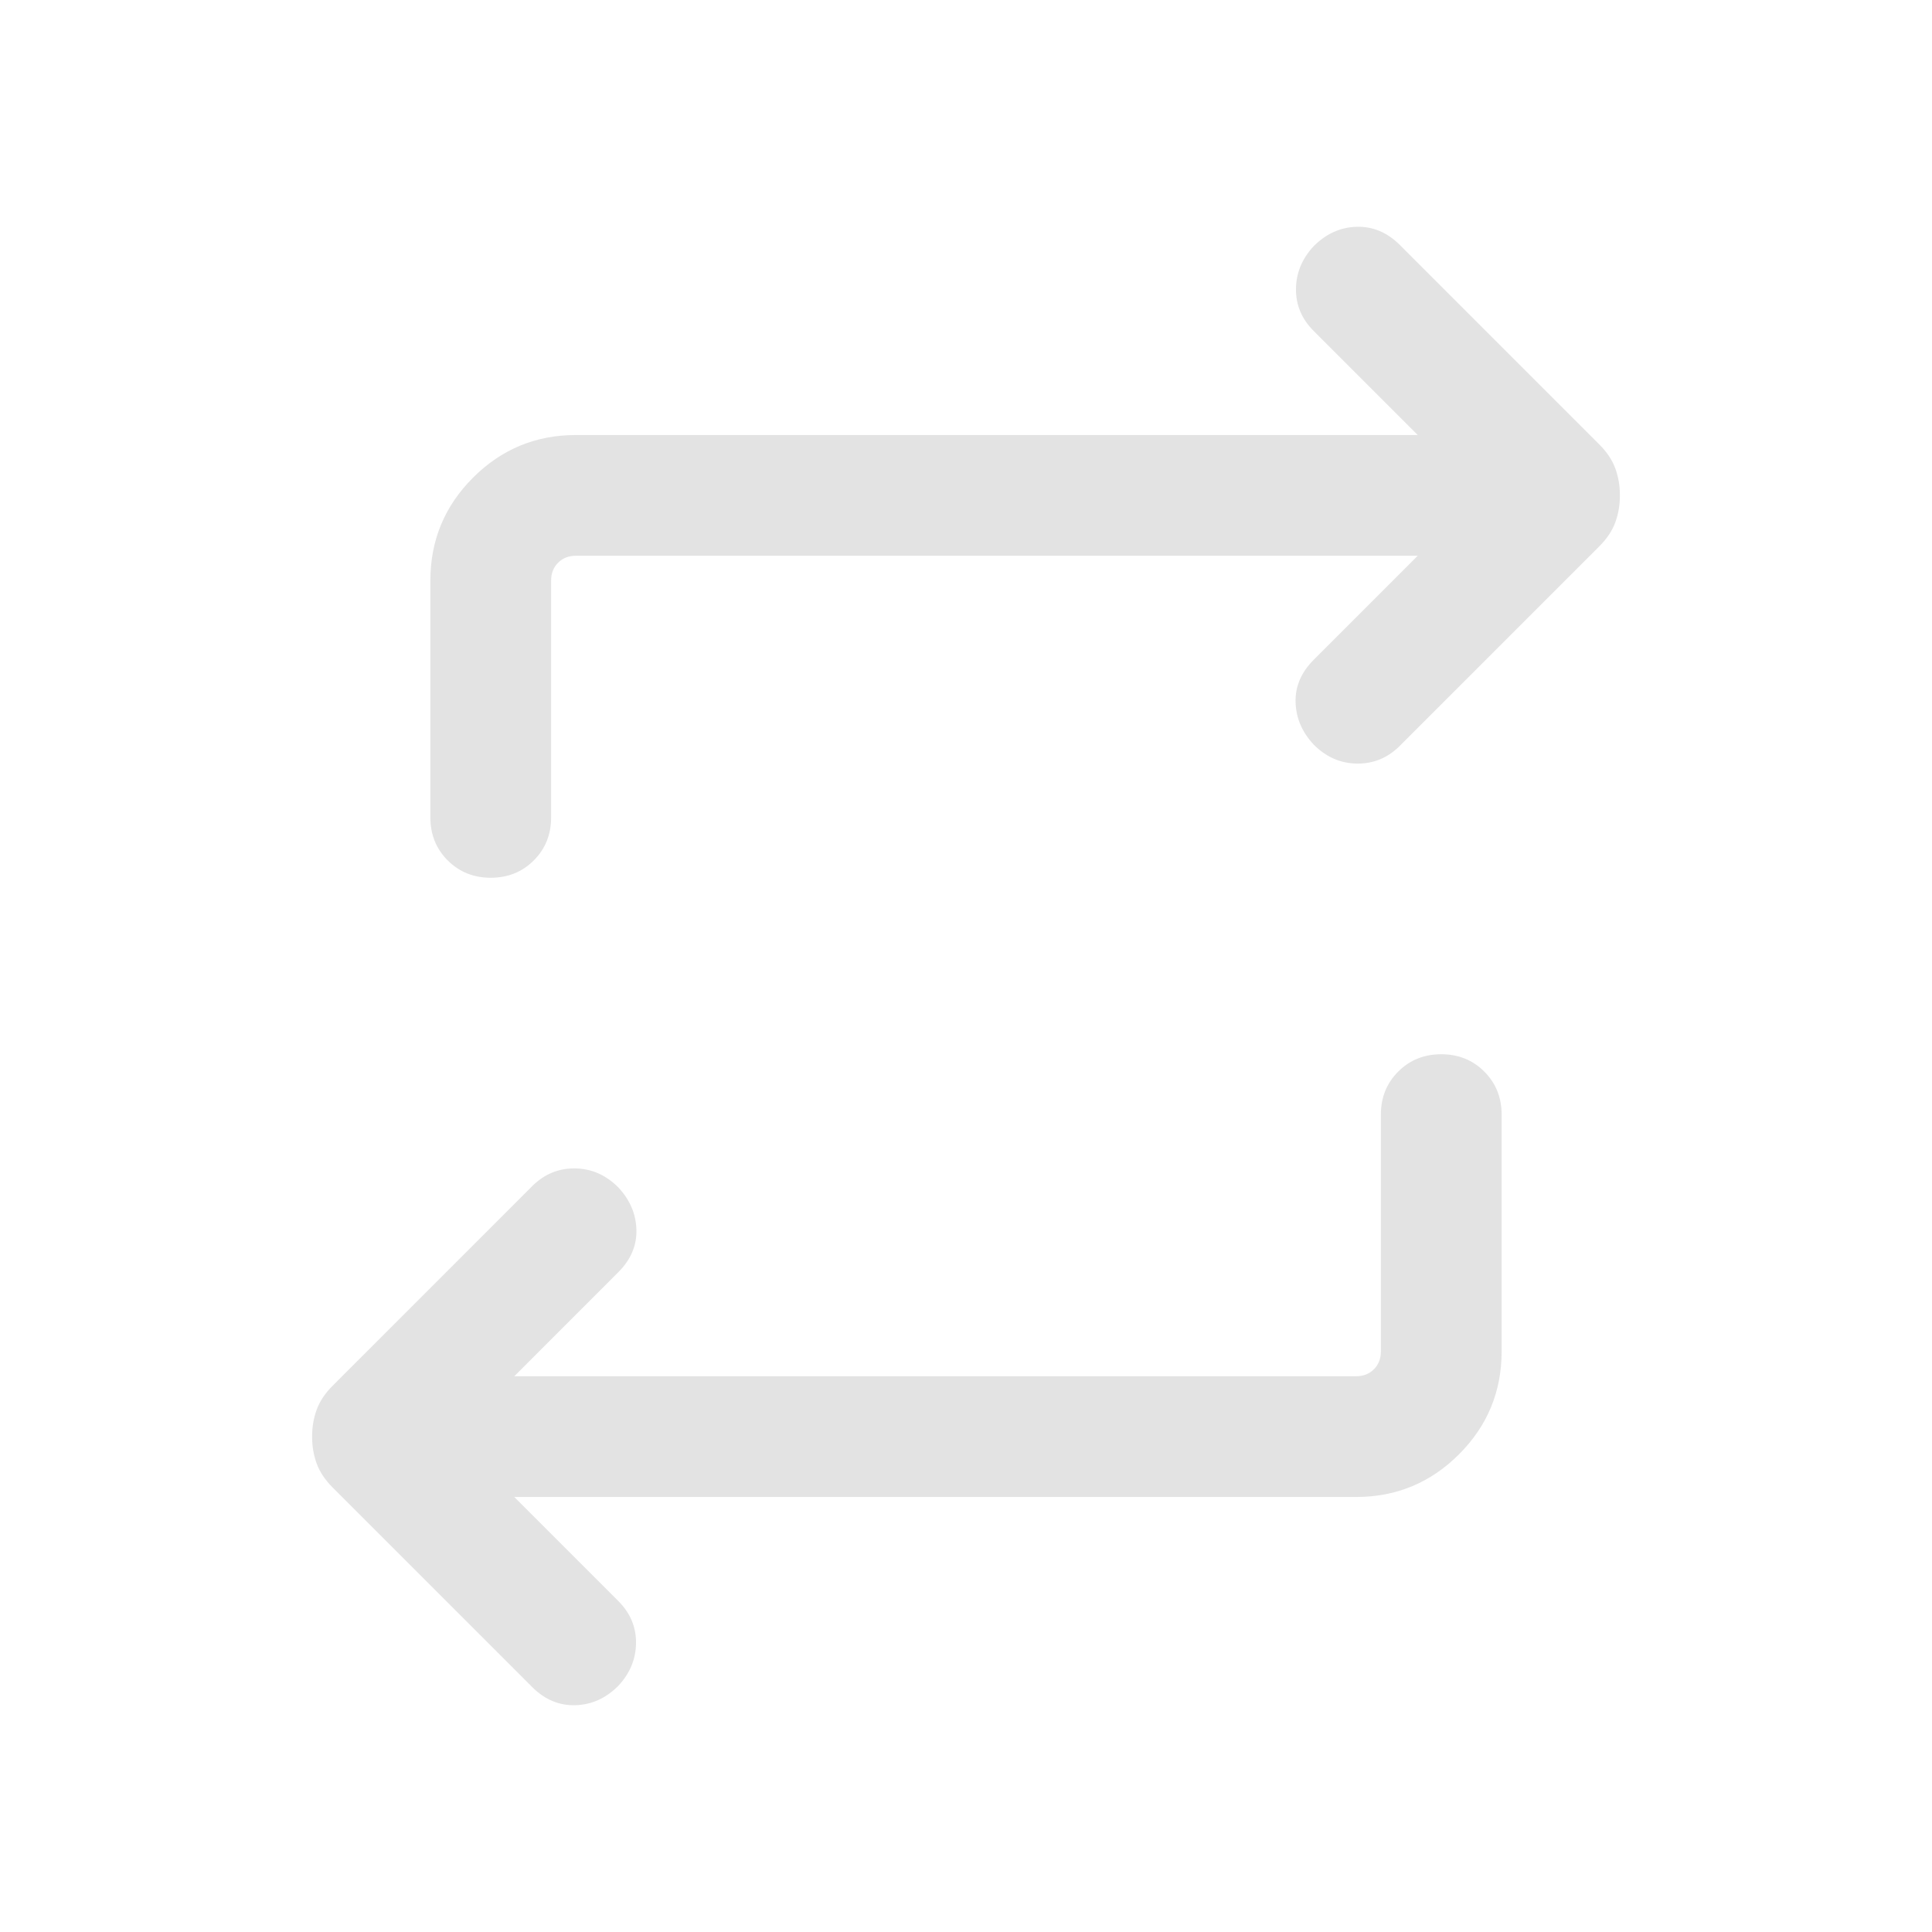
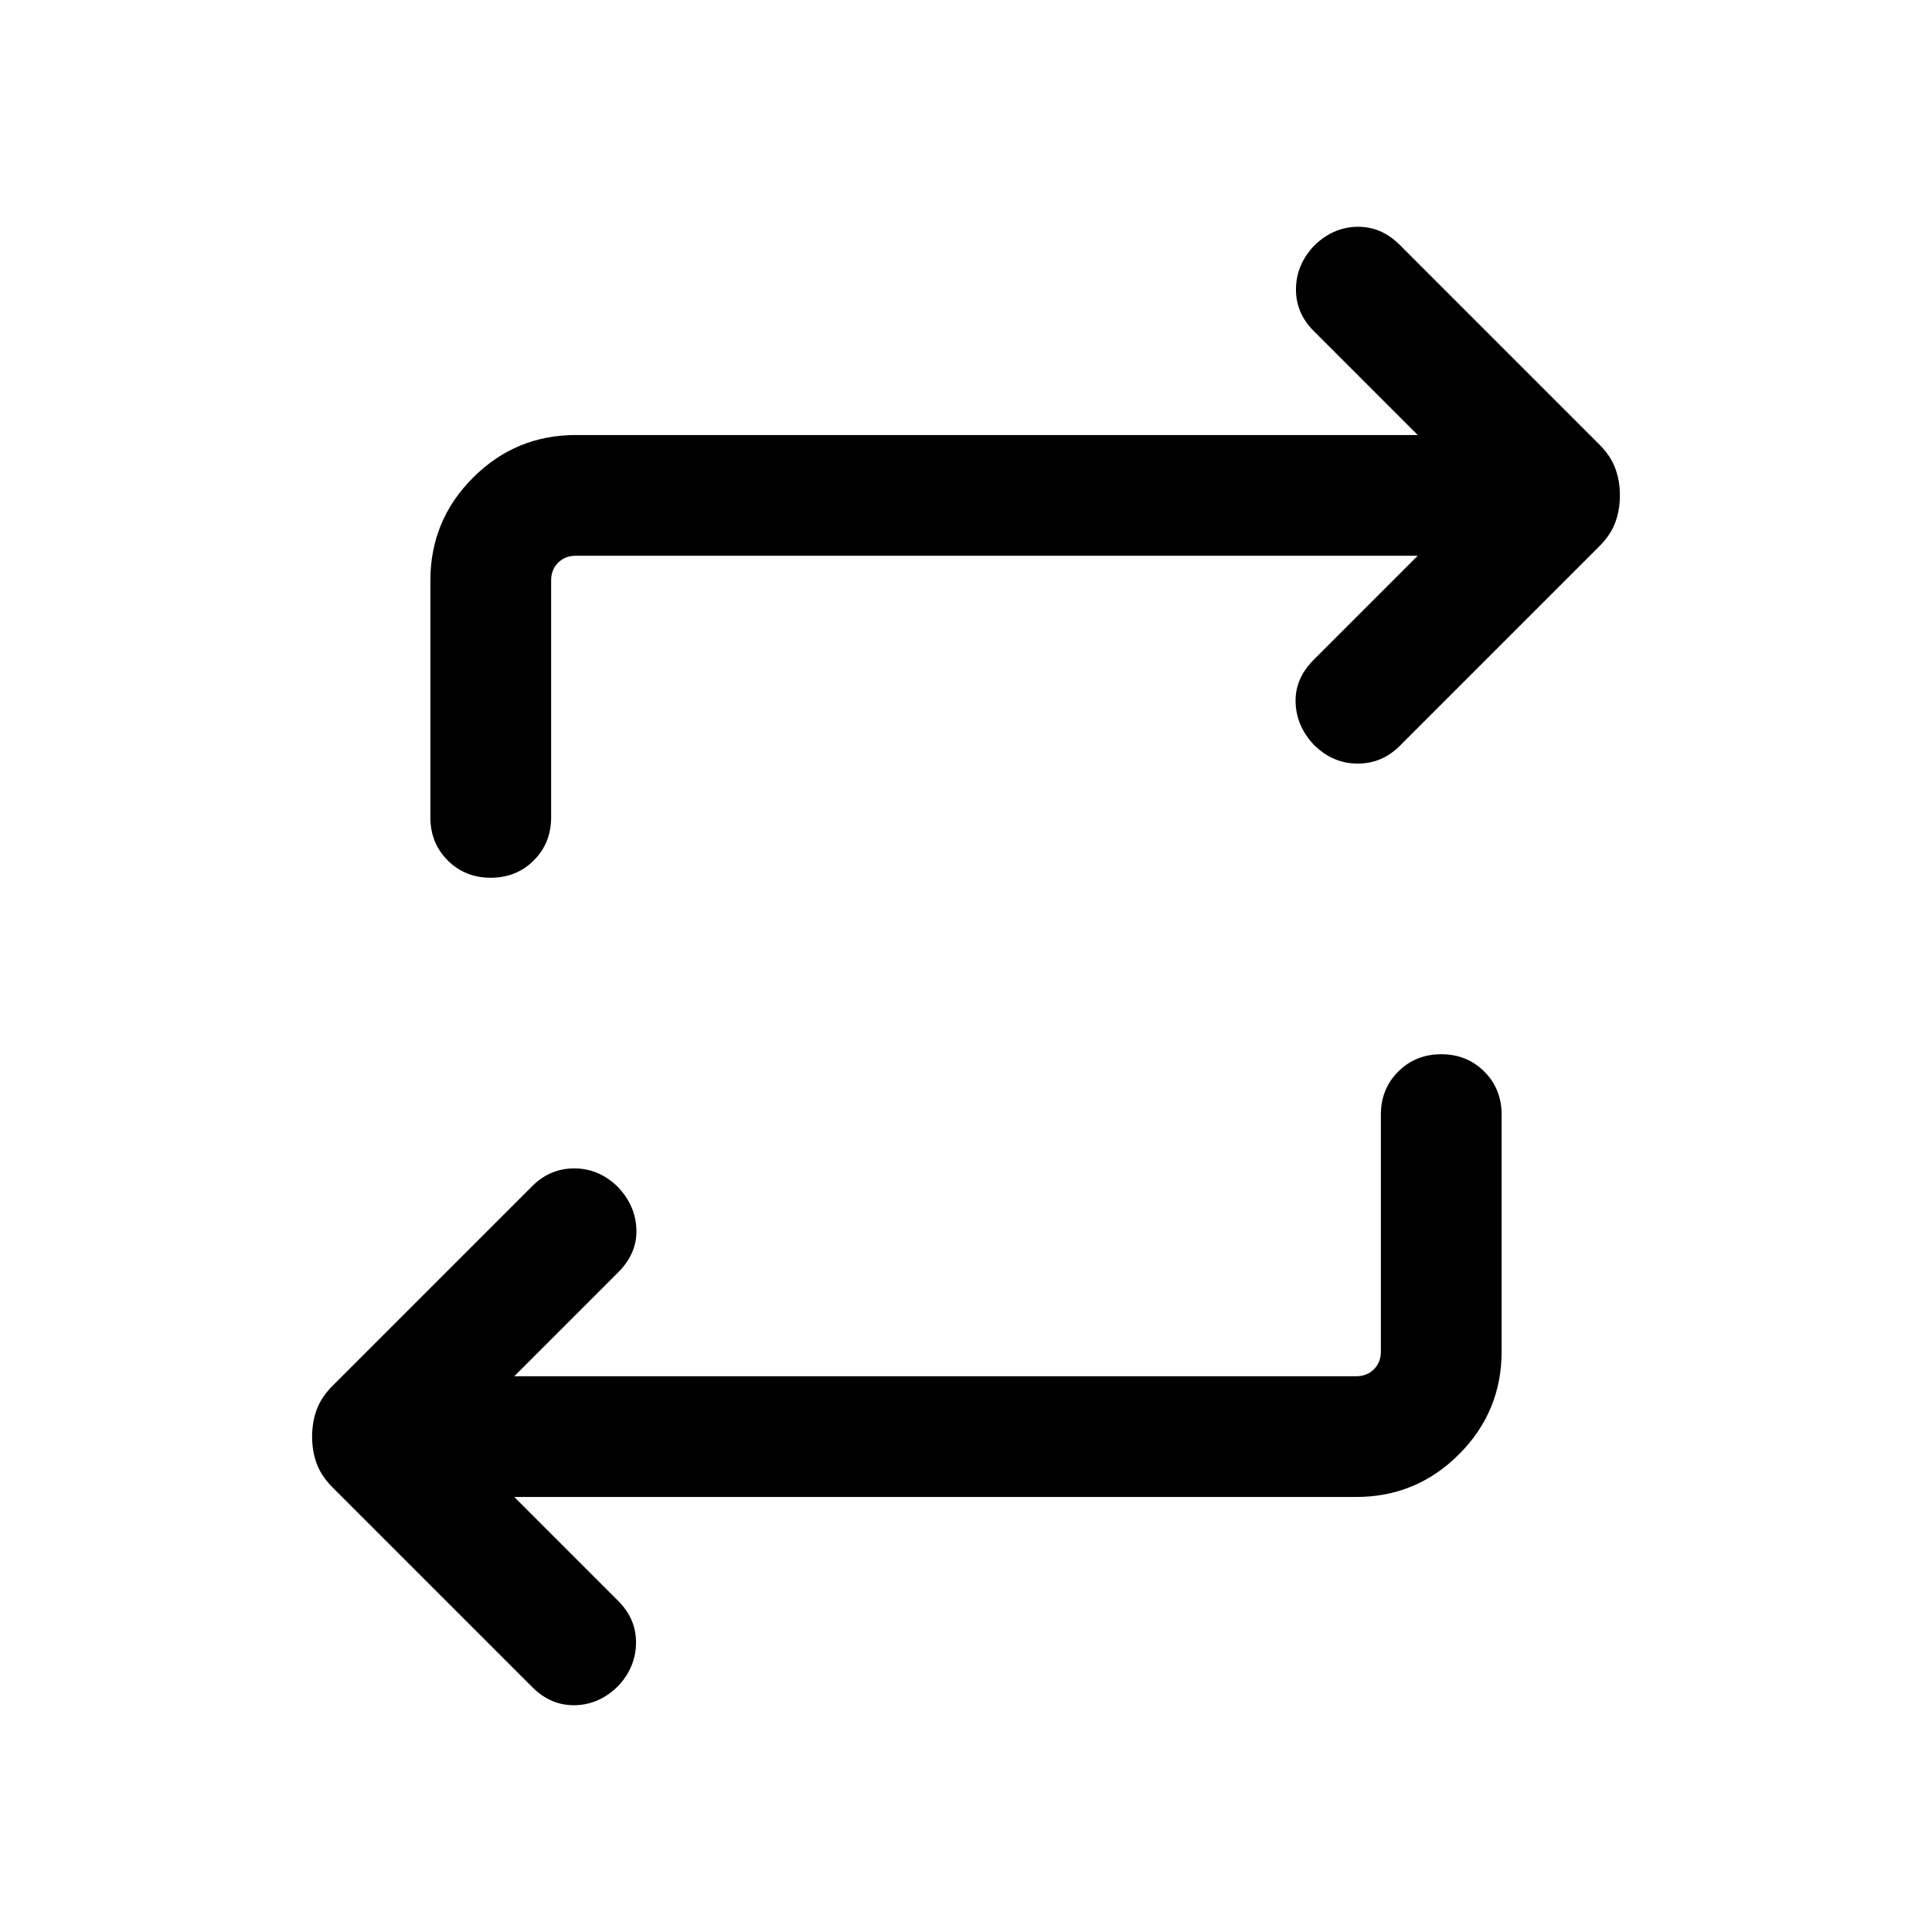
- <svg xmlns="http://www.w3.org/2000/svg" height="24px" viewBox="0 -960 960 960" width="24px" fill="#e3e3e3">
+ <svg xmlns="http://www.w3.org/2000/svg" height="24px" viewBox="0 -960 960 960" width="24px" fill="currentColor">
  <path d="m255.54-216.16 51.69 51.7q8.92 8.92 8.81 20.88-.12 11.96-8.81 21.27-9.31 9.31-21.38 9.62-12.08.3-21.39-9l-99.15-99.16q-5.62-5.61-7.92-11.84-2.31-6.23-2.31-13.46 0-7.24 2.31-13.47 2.3-6.23 7.92-11.84l99.15-99.16q8.93-8.92 21.19-8.8 12.27.11 21.58 9.42 8.69 9.31 9 21.08.31 11.77-9 21.07l-51.69 51.7h418.31q5.38 0 8.84-3.47 3.46-3.46 3.46-8.84v-117.69q0-12.77 8.62-21.39 8.61-8.61 21.38-8.61t21.39 8.61q8.61 8.62 8.61 21.39v117.69q0 29.92-21.19 51.11-21.19 21.19-51.11 21.19H255.54Zm448.92-467.69H286.15q-5.38 0-8.84 3.47-3.46 3.46-3.46 8.84v117.69q0 12.77-8.62 21.39-8.61 8.61-21.38 8.61t-21.39-8.61q-8.61-8.62-8.61-21.39v-117.69q0-29.92 21.19-51.11 21.19-21.19 51.11-21.19h418.31l-51.69-51.7q-8.92-8.92-8.81-20.88.12-11.96 8.81-21.27 9.31-9.31 21.38-9.62 12.08-.3 21.39 9l99.15 99.16q5.62 5.61 7.92 11.84 2.31 6.23 2.31 13.46 0 7.24-2.31 13.47-2.3 6.23-7.92 11.84l-99.15 99.16q-8.93 8.92-21.19 8.8-12.27-.11-21.58-9.42-8.69-9.31-9-21.08-.31-11.77 9-21.07l51.69-51.7Z" />
</svg>
